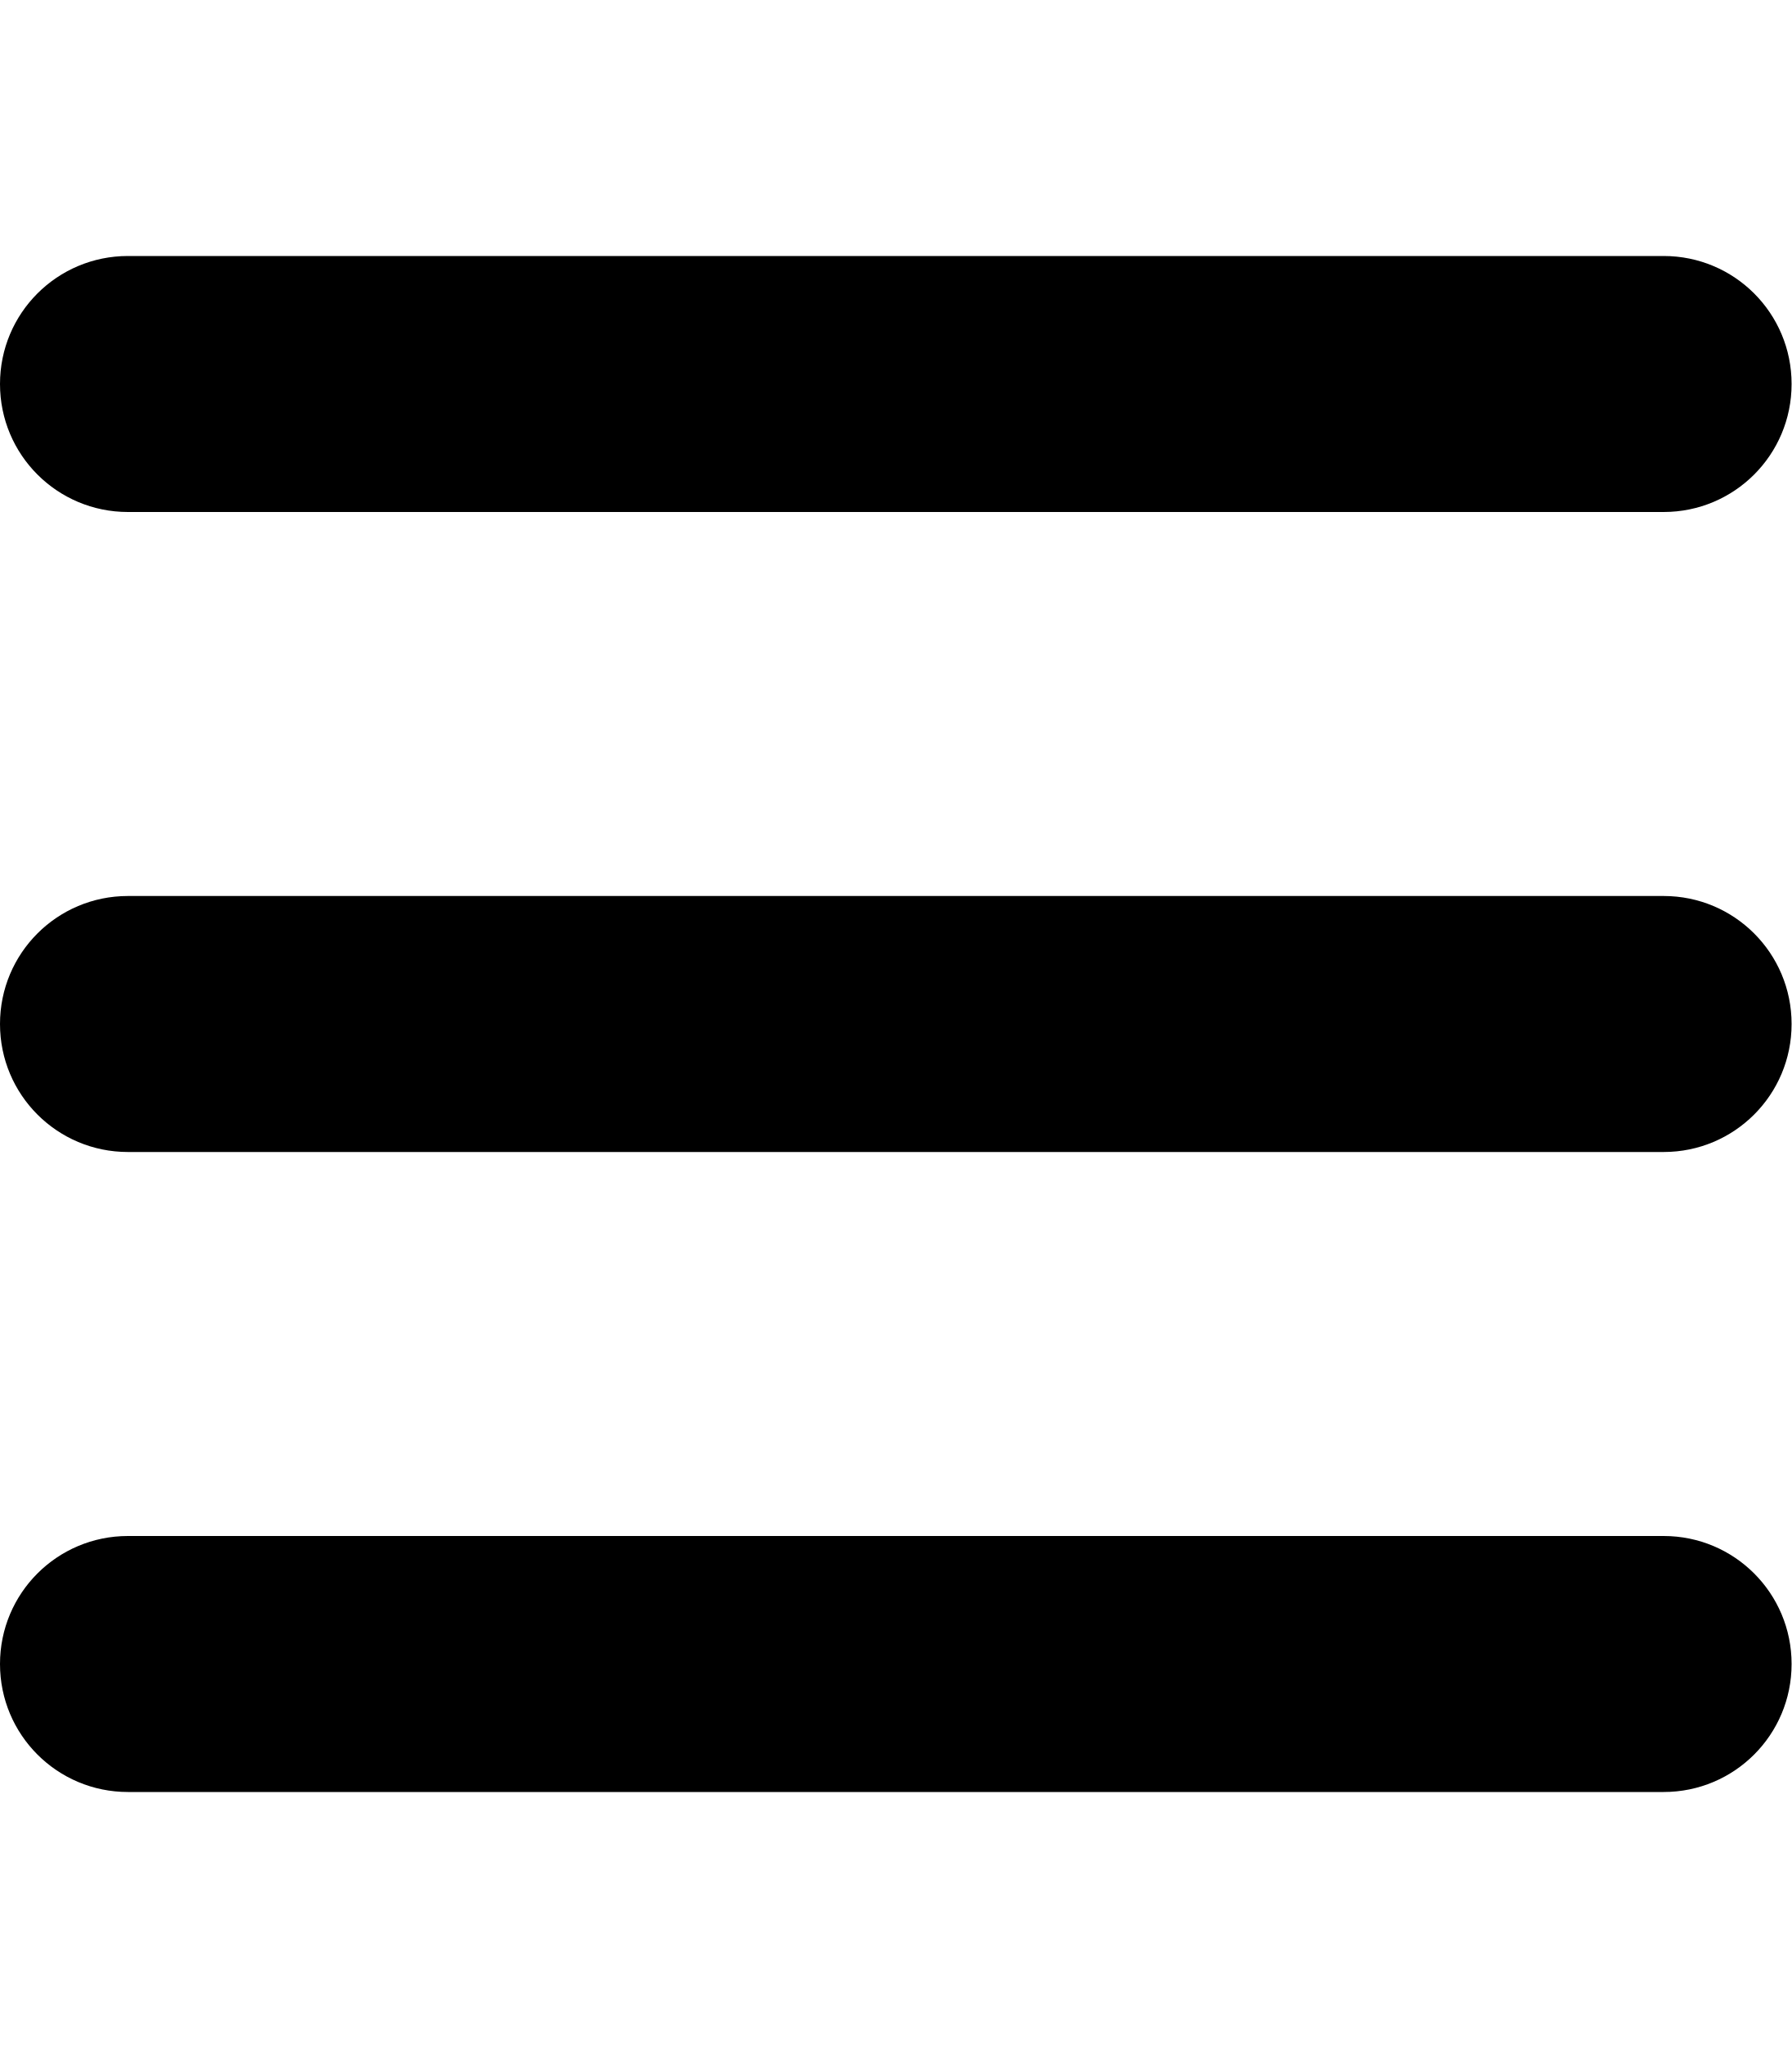
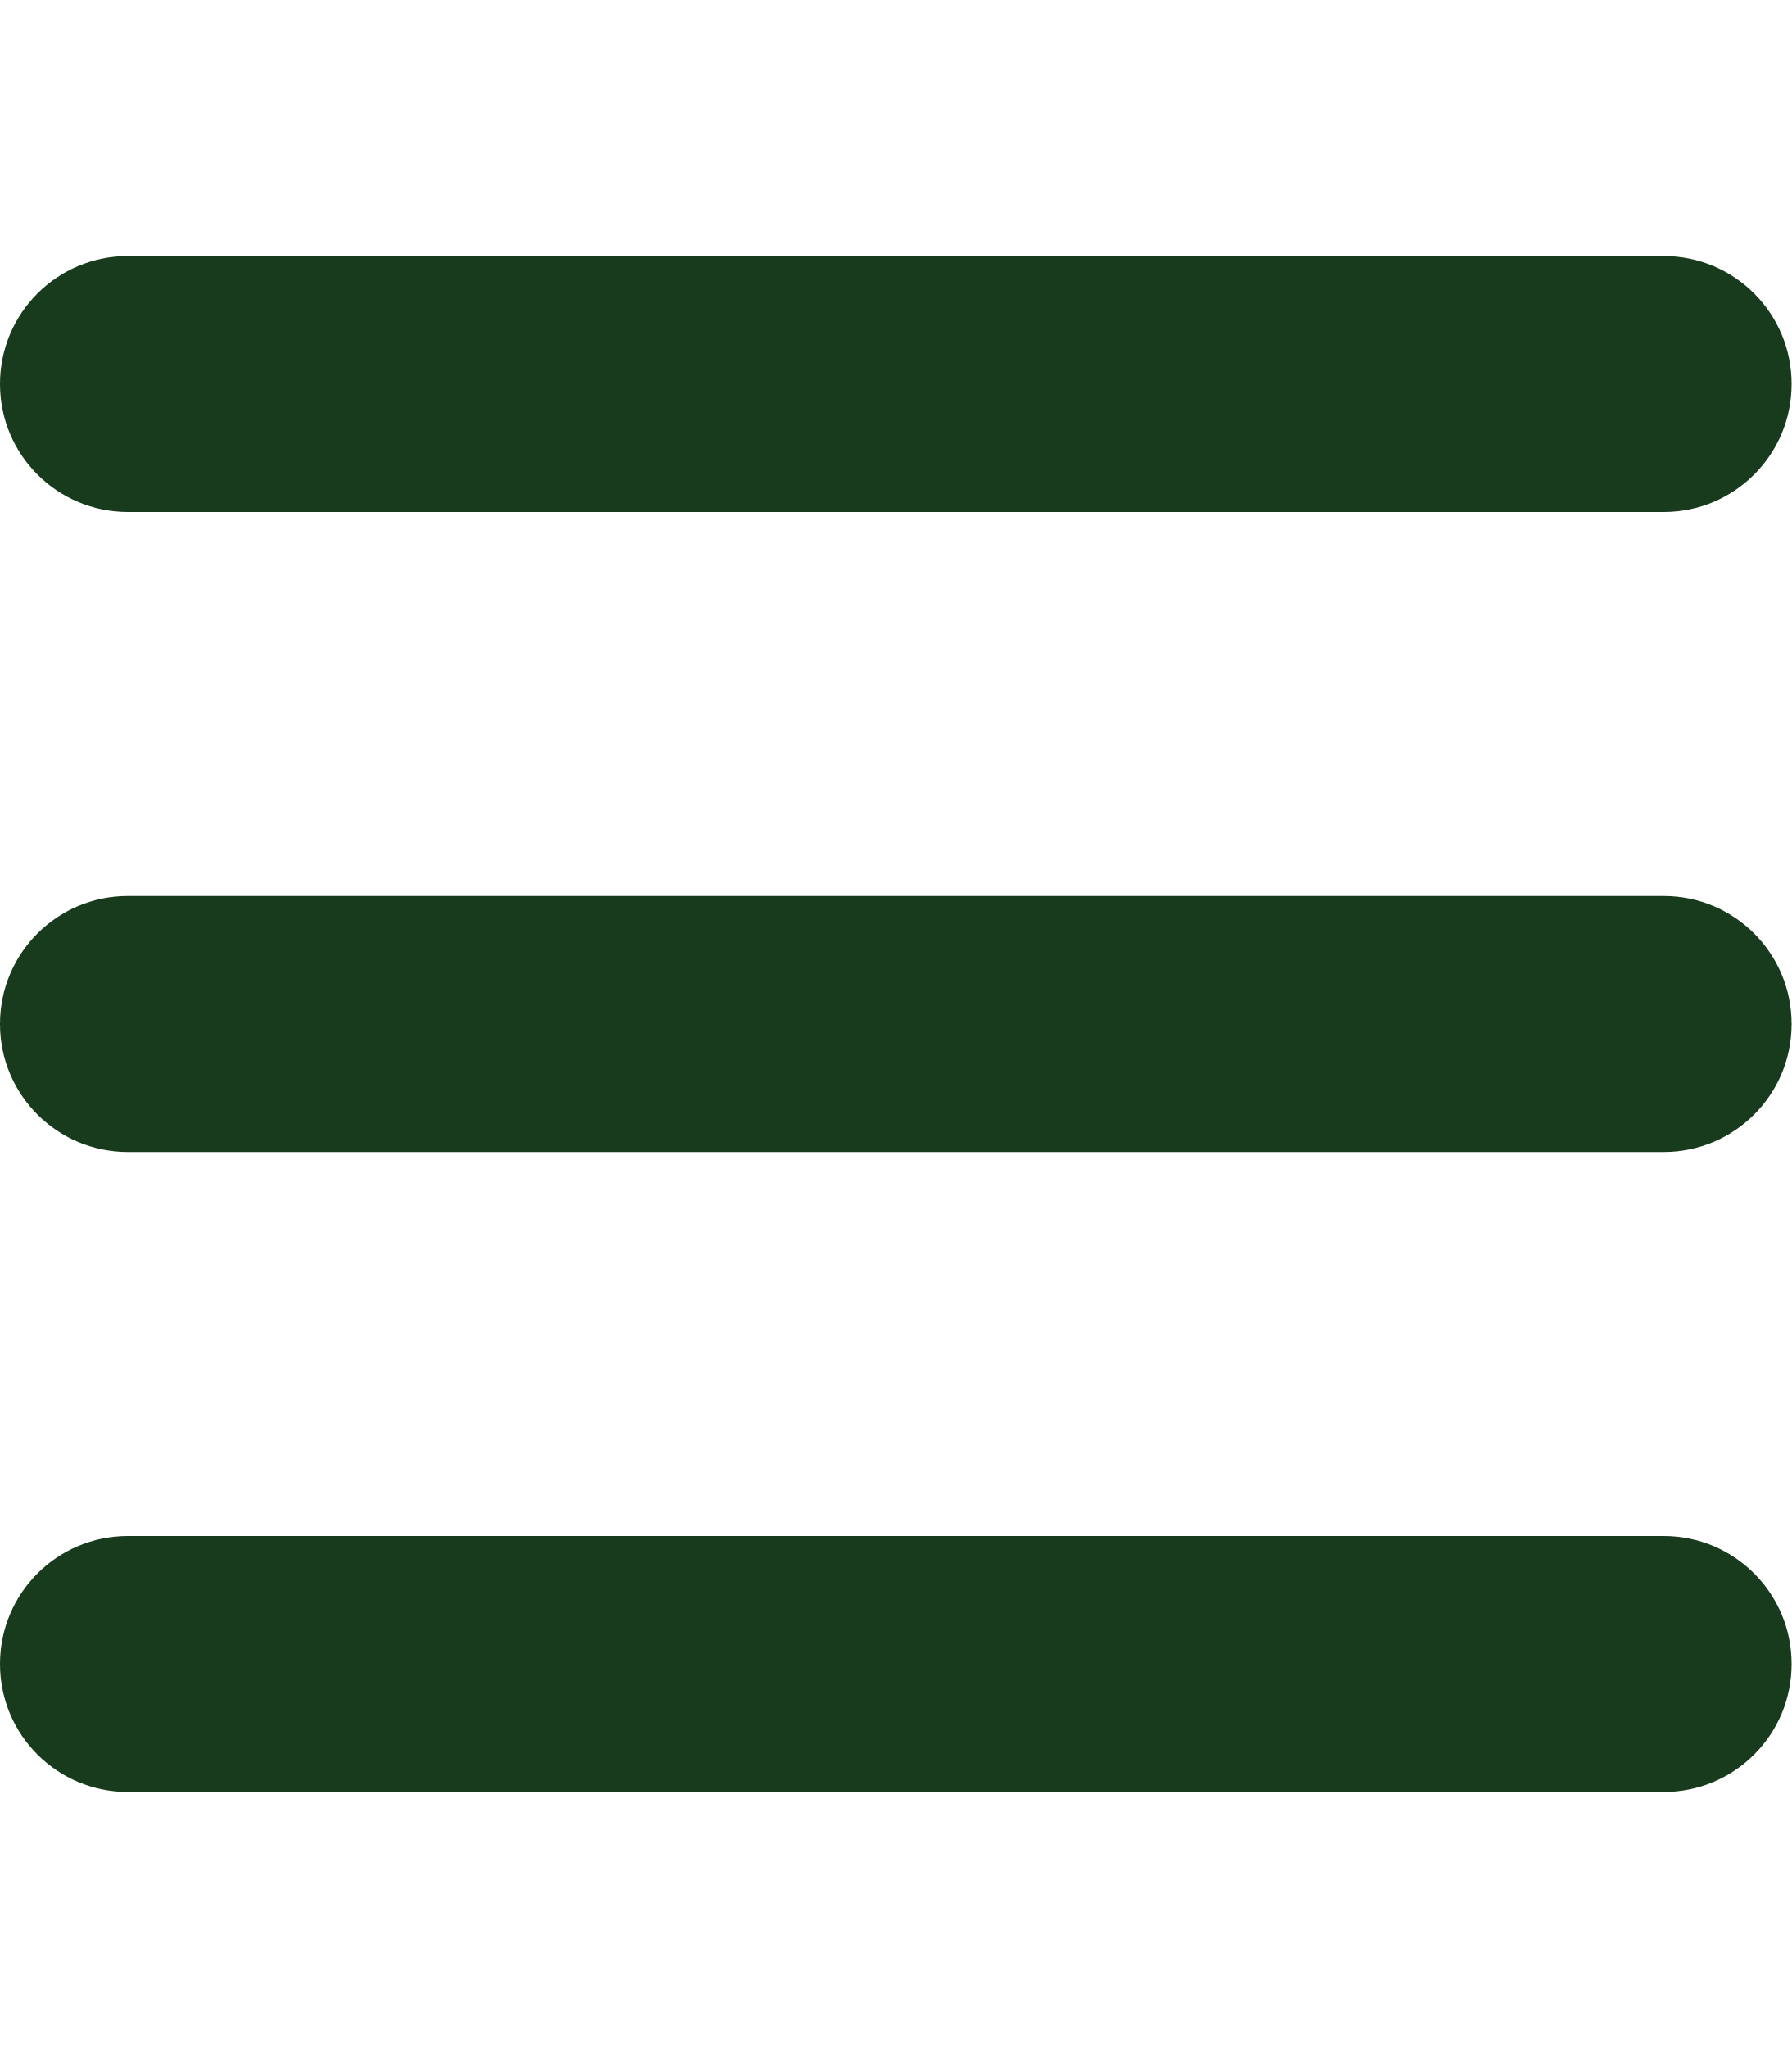
<svg xmlns="http://www.w3.org/2000/svg" height="1em" viewBox="0 0 448 512">
-   <path d="M0 96C0 78.3 14.3 64 32 64H416c17.7 0 32 14.3 32 32s-14.3 32-32 32H32C14.3 128 0 113.7 0 96zM0 256c0-17.7 14.3-32 32-32H416c17.7 0 32 14.3 32 32s-14.3 32-32 32H32c-17.7 0-32-14.3-32-32zM448 416c0 17.7-14.3 32-32 32H32c-17.7 0-32-14.3-32-32s14.3-32 32-32H416c17.7 0 32 14.3 32 32z" />
+   <path d="M0 96C0 78.3 14.3 64 32 64H416c17.7 0 32 14.3 32 32s-14.3 32-32 32H32C14.3 128 0 113.7 0 96zM0 256c0-17.7 14.3-32 32-32H416c17.7 0 32 14.3 32 32s-14.3 32-32 32H32c-17.7 0-32-14.3-32-32zM448 416c0 17.7-14.3 32-32 32H32c-17.7 0-32-14.3-32-32s14.3-32 32-32H416c17.7 0 32 14.3 32 32z" fill="#183a1d" />
</svg>
